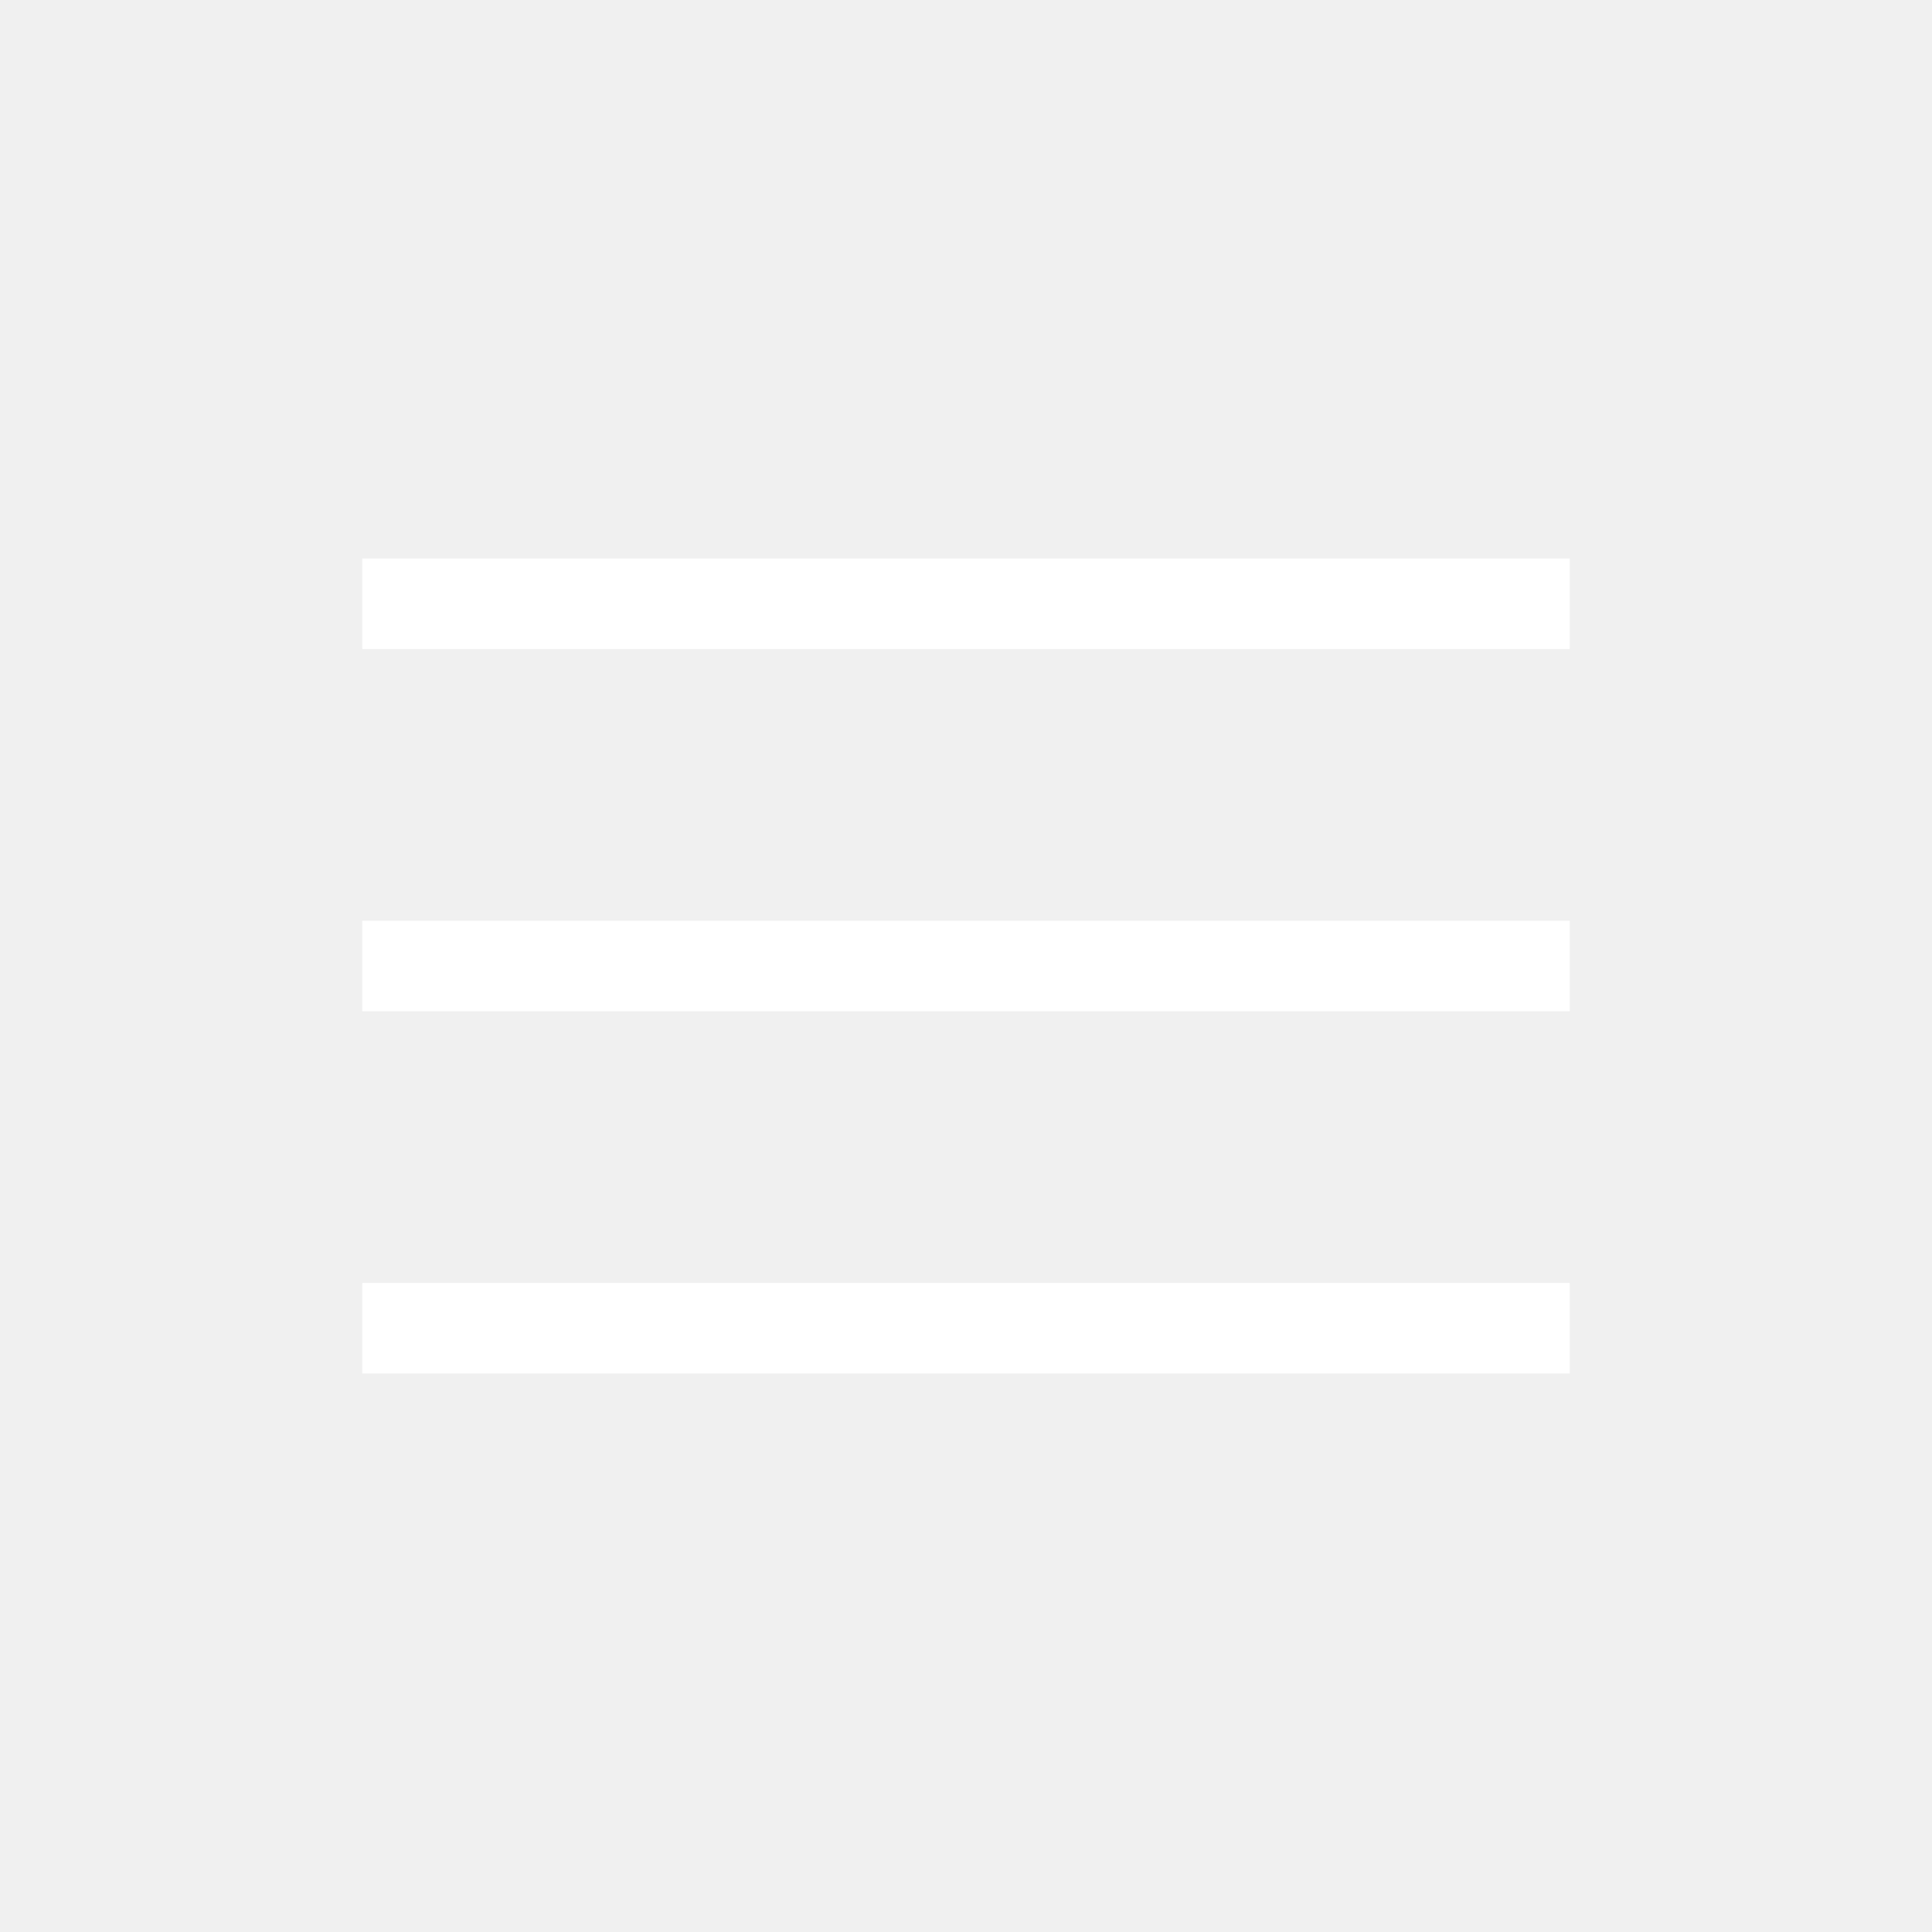
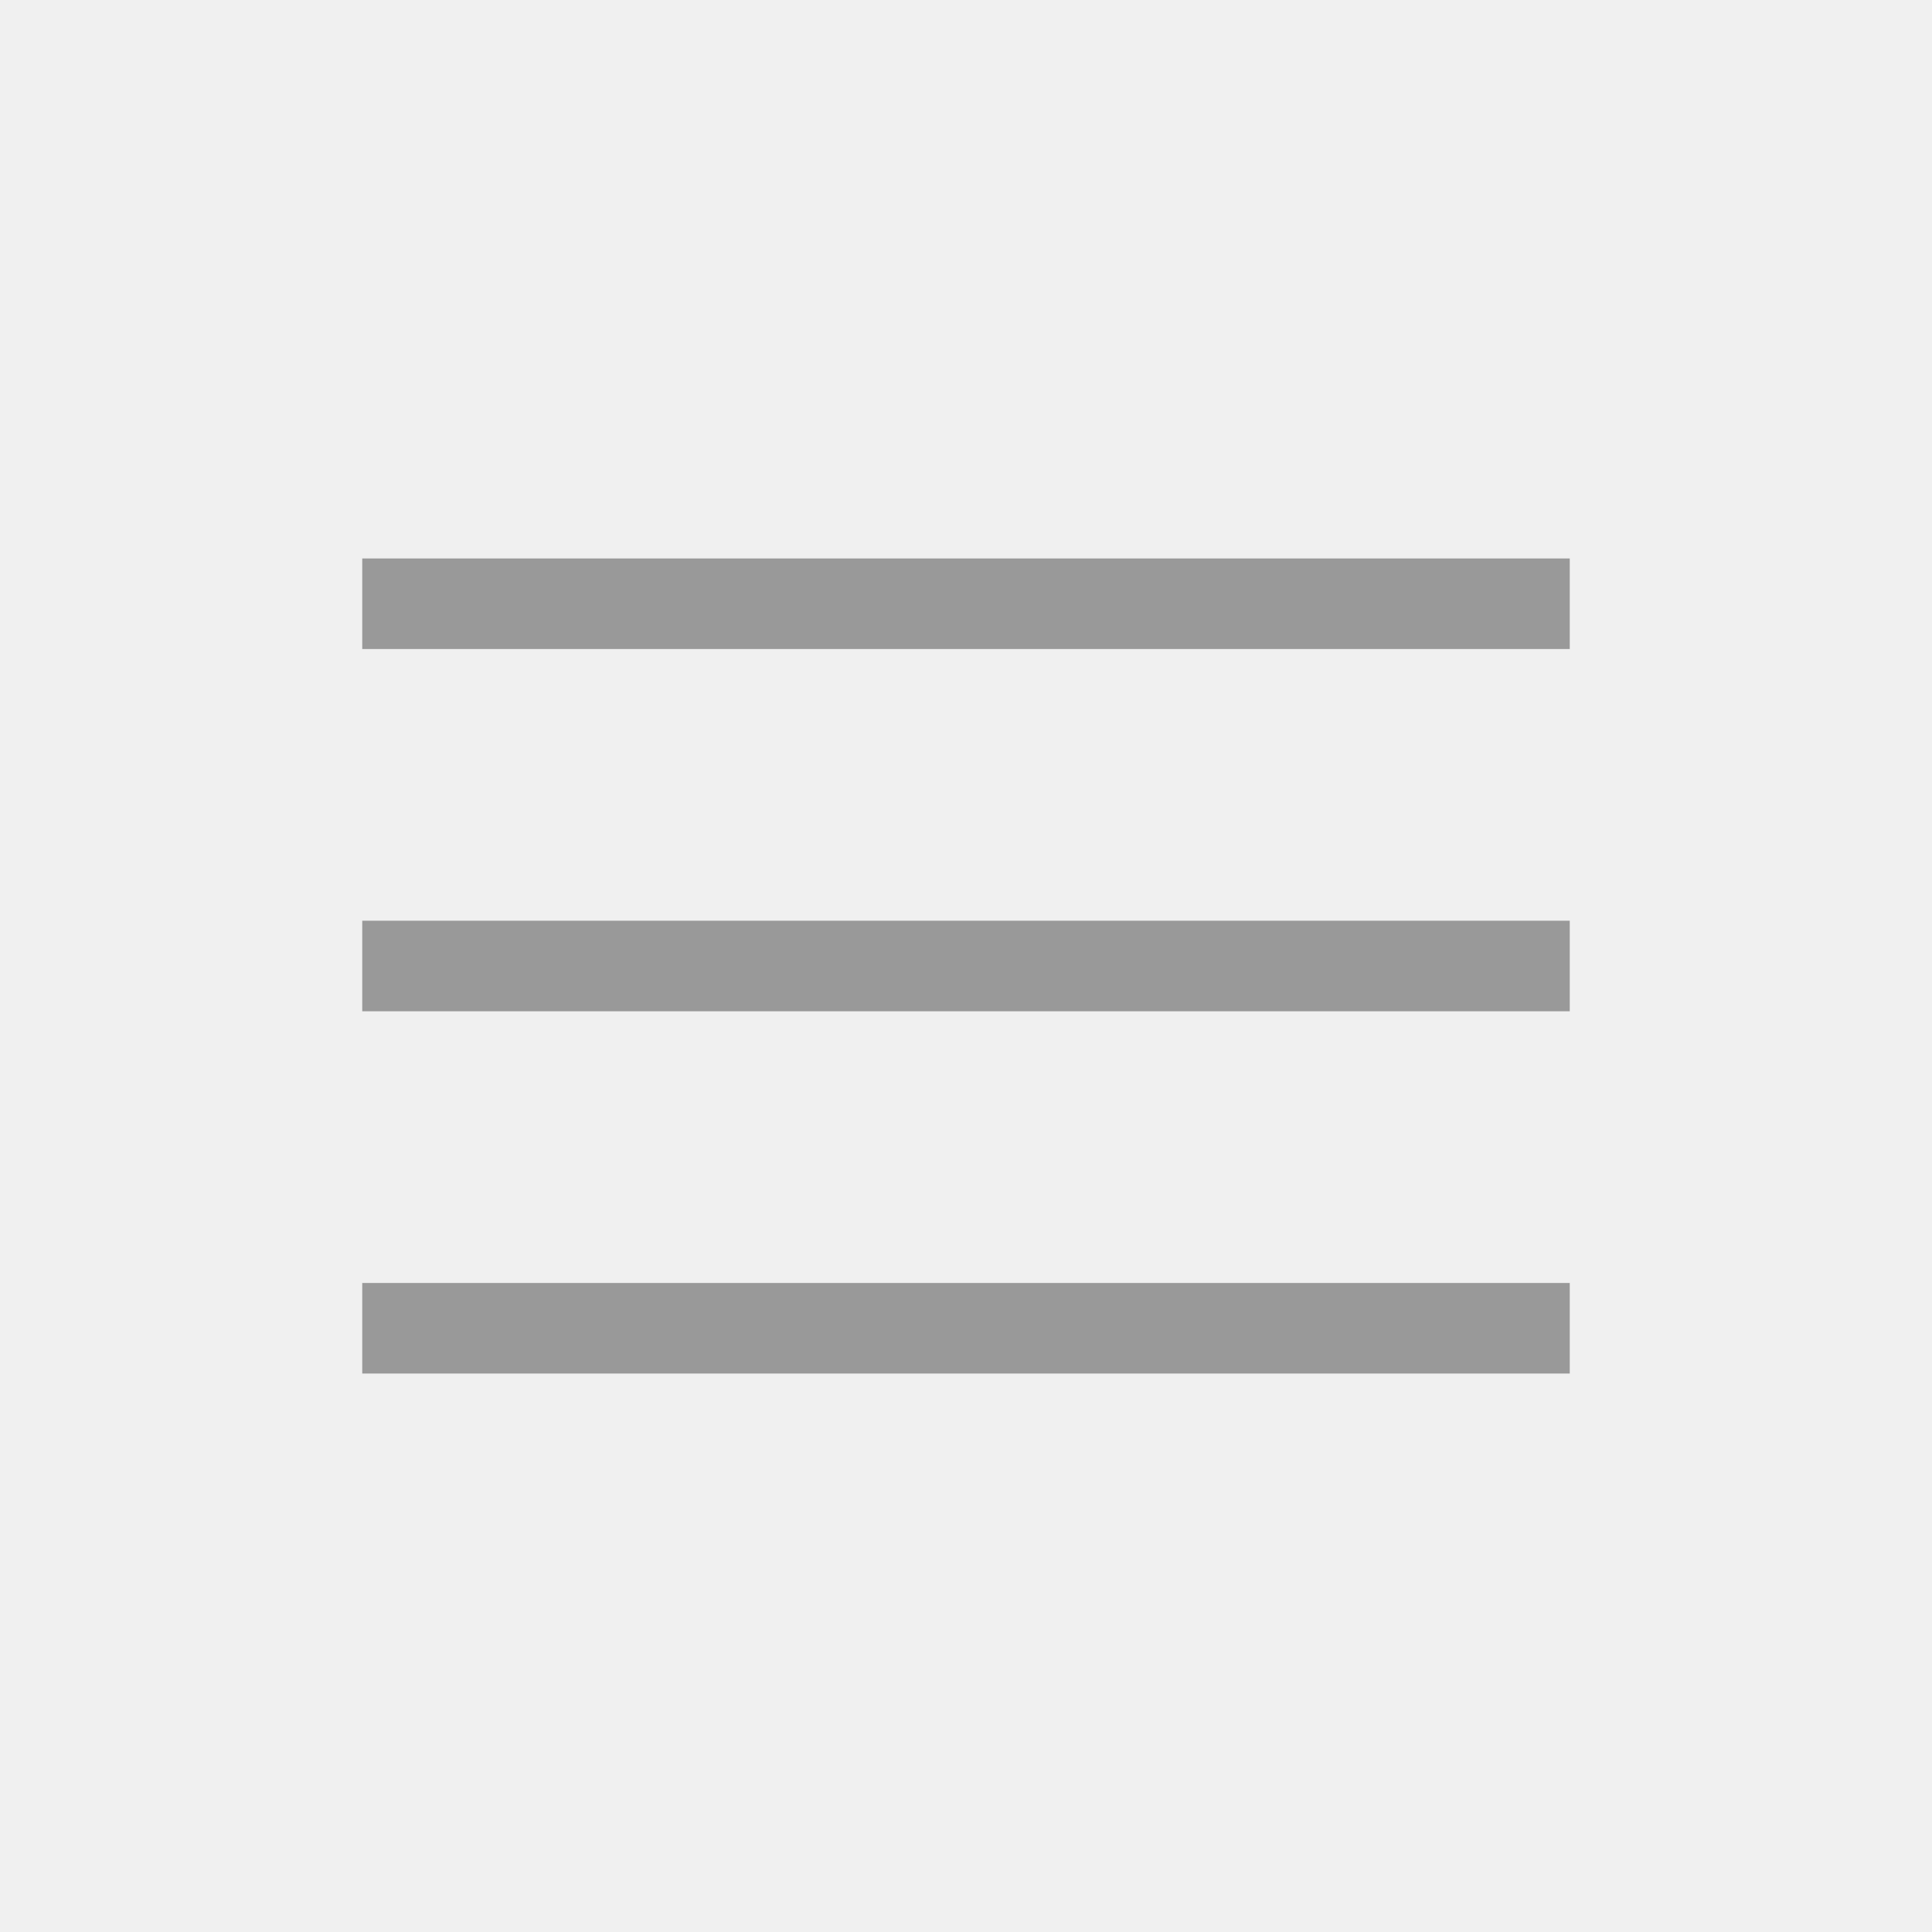
<svg xmlns="http://www.w3.org/2000/svg" width="32px" height="32px" viewBox="0 0 32 32" zoomAndPan="disable">
  <style>
		line {
- 			stroke: #fff;
+ 			stroke: #999;
			stroke-width: 1.5px;
		}
	</style>
  <line x1="6" y1="10" x2="26" y2="10" />
  <line x1="6" y1="16" x2="26" y2="16" />
  <line x1="6" y1="22" x2="26" y2="22" />
</svg>
